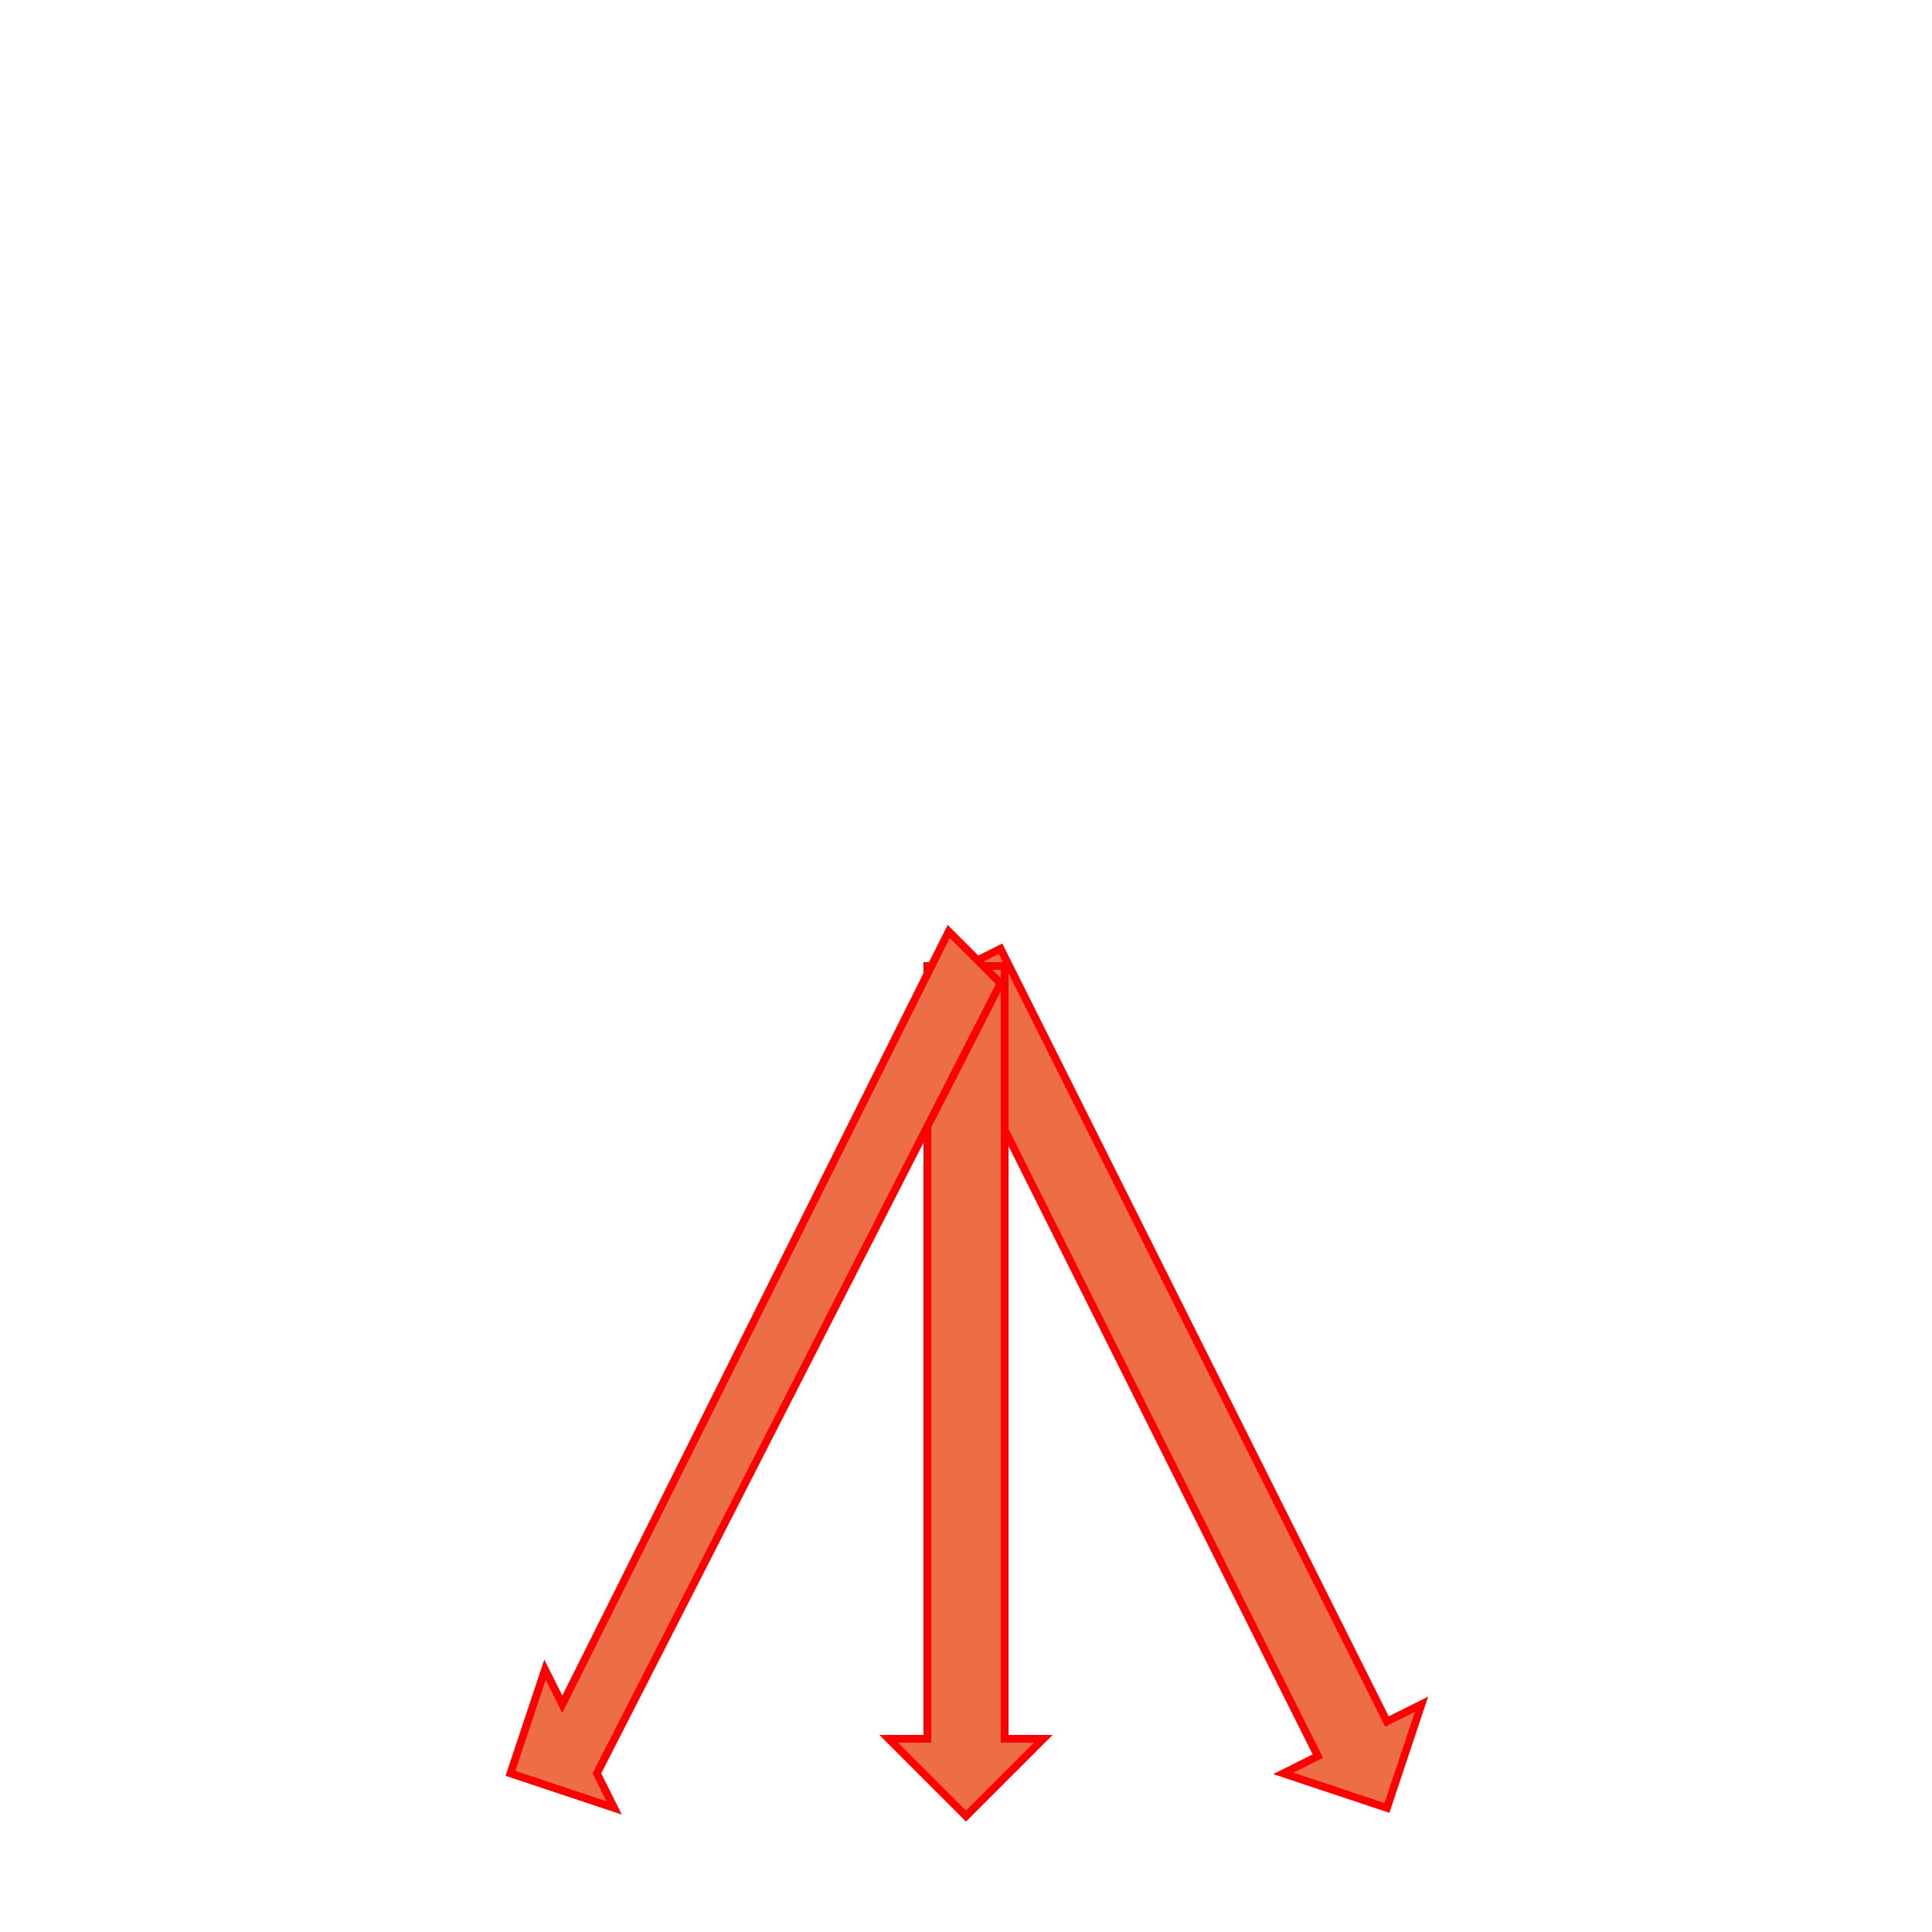
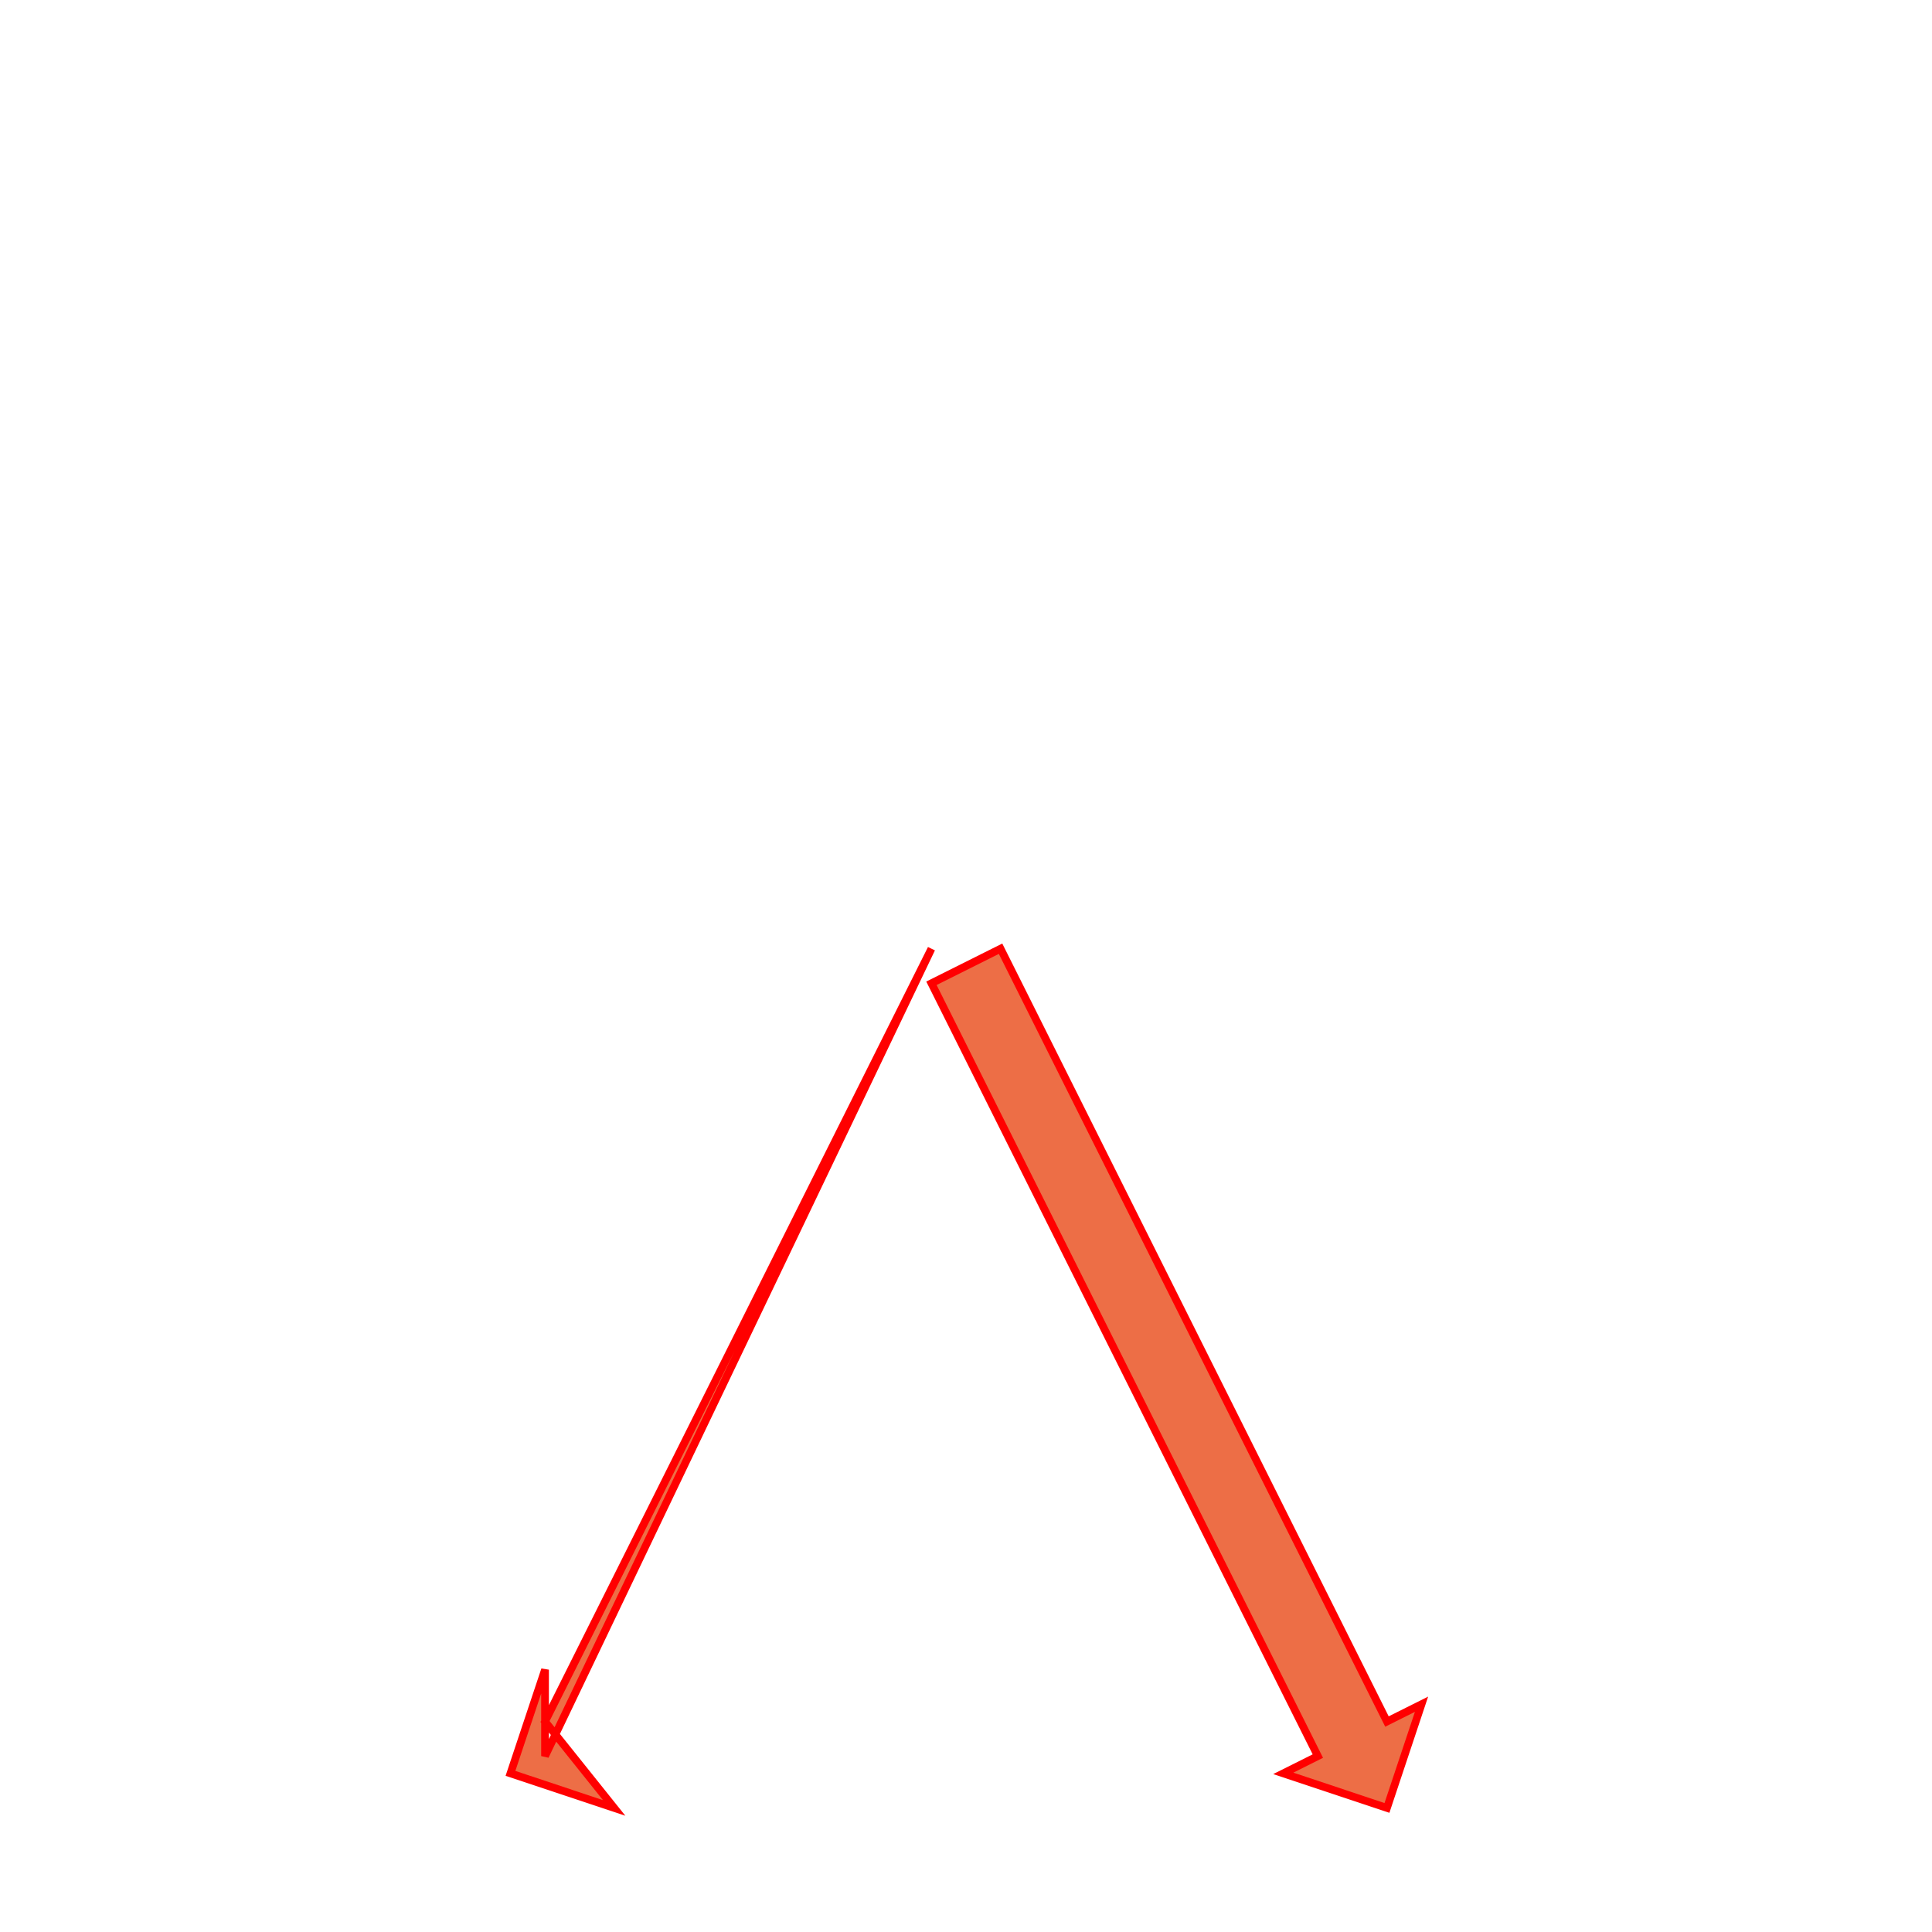
<svg xmlns="http://www.w3.org/2000/svg" xmlns:xlink="http://www.w3.org/1999/xlink" version="1.1" width="500" height="500">
  <defs>
+ (8.94427190999916 . 4.472135954999578)
    <polygon id="s1" points="             241.056,254.472             341.056,454.472             332.111,458.944             358.944,467.889             367.889,441.056             358.944,445.528             258.944,245.528             " />
-     <polygon id="s2" points="             240.0,250.0             240.0,450.0             230.0,450.0             250,470             270.0,450.0             260.0,450.0             260.0,250.0             " />
-     <polygon id="s3" points="             245.528,241.056             145.528,441.056             141.056,432.111             132.111,458.944             158.944,467.889             154.472,458.944             258.944,254.472             " />
+ (-8.94427190999916 . 4.472135954999581)
+     <polygon id="s2" points="             241.056,245.528             141.056,454.472             141.056,432.111             132.111,458.944             158.944,467.889             141.056,445.528             241.056,245.528             " />
  </defs>
  <use xlink:href="#s1" fill="#ED6E46" stroke-width="2" stroke="red" />
  <use xlink:href="#s2" fill="#ED6E46" stroke-width="2" stroke="red" />
-   <use xlink:href="#s3" fill="#ED6E46" stroke-width="2" stroke="red" />
</svg>
